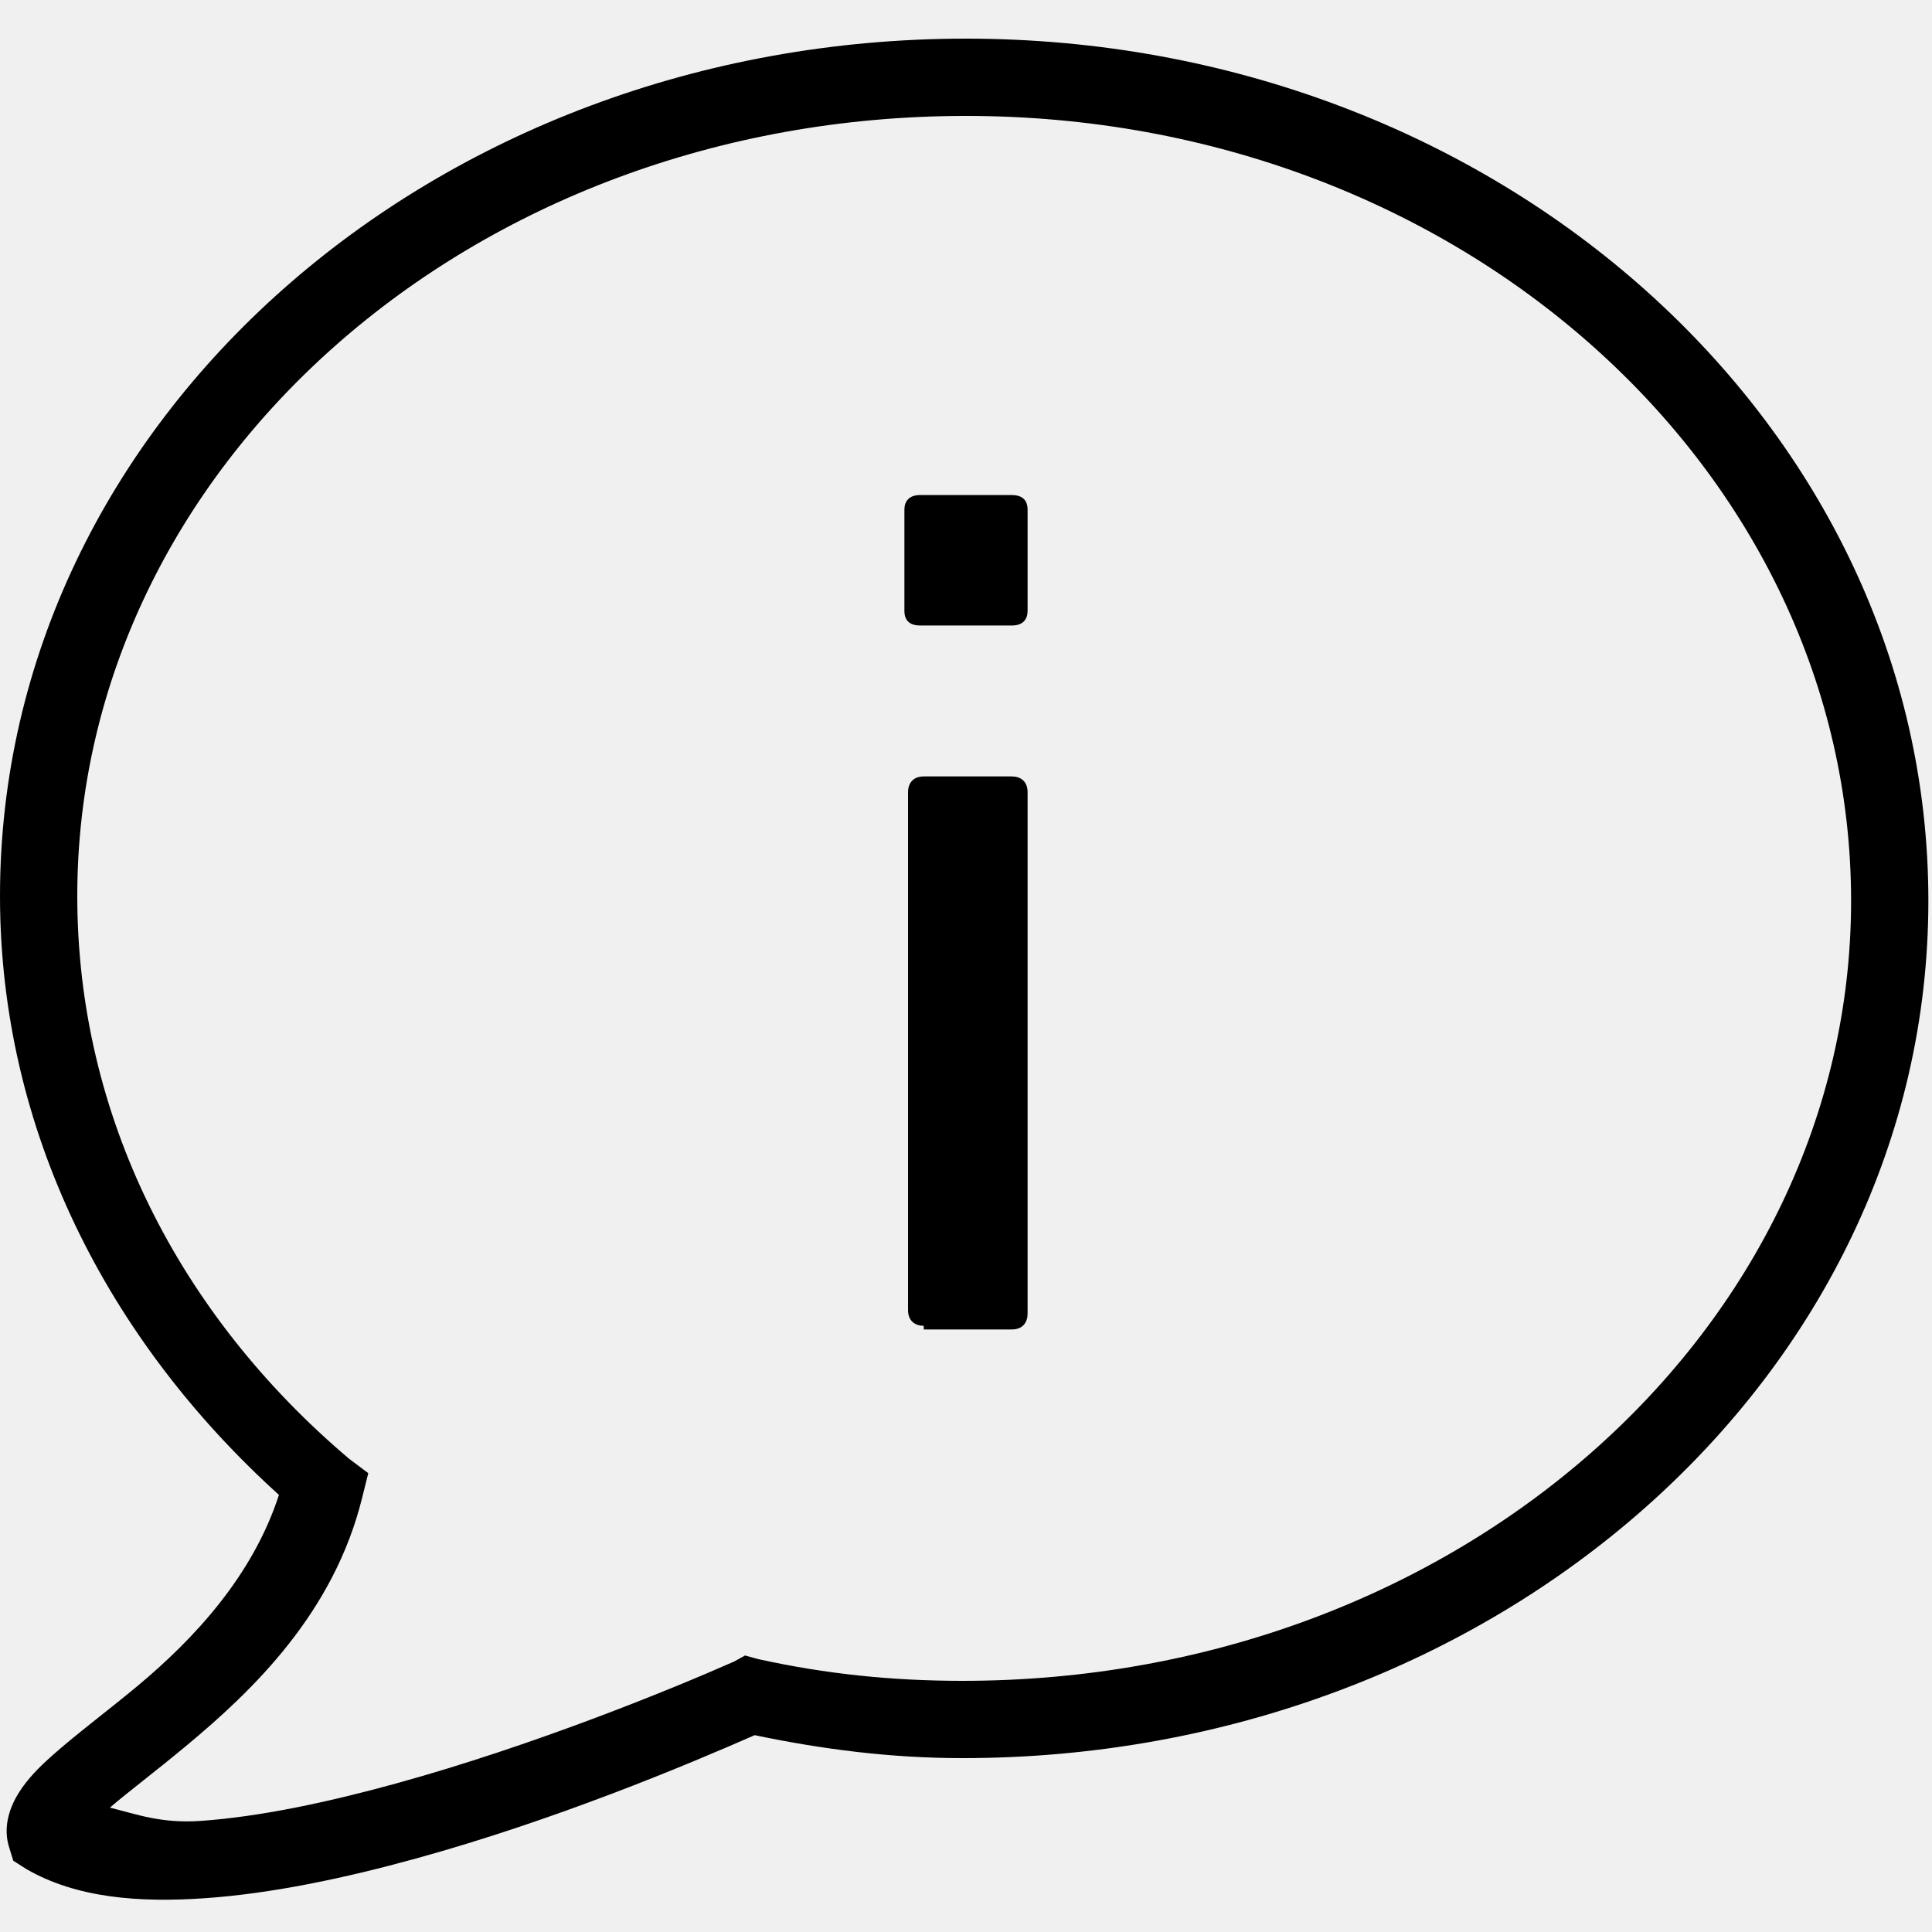
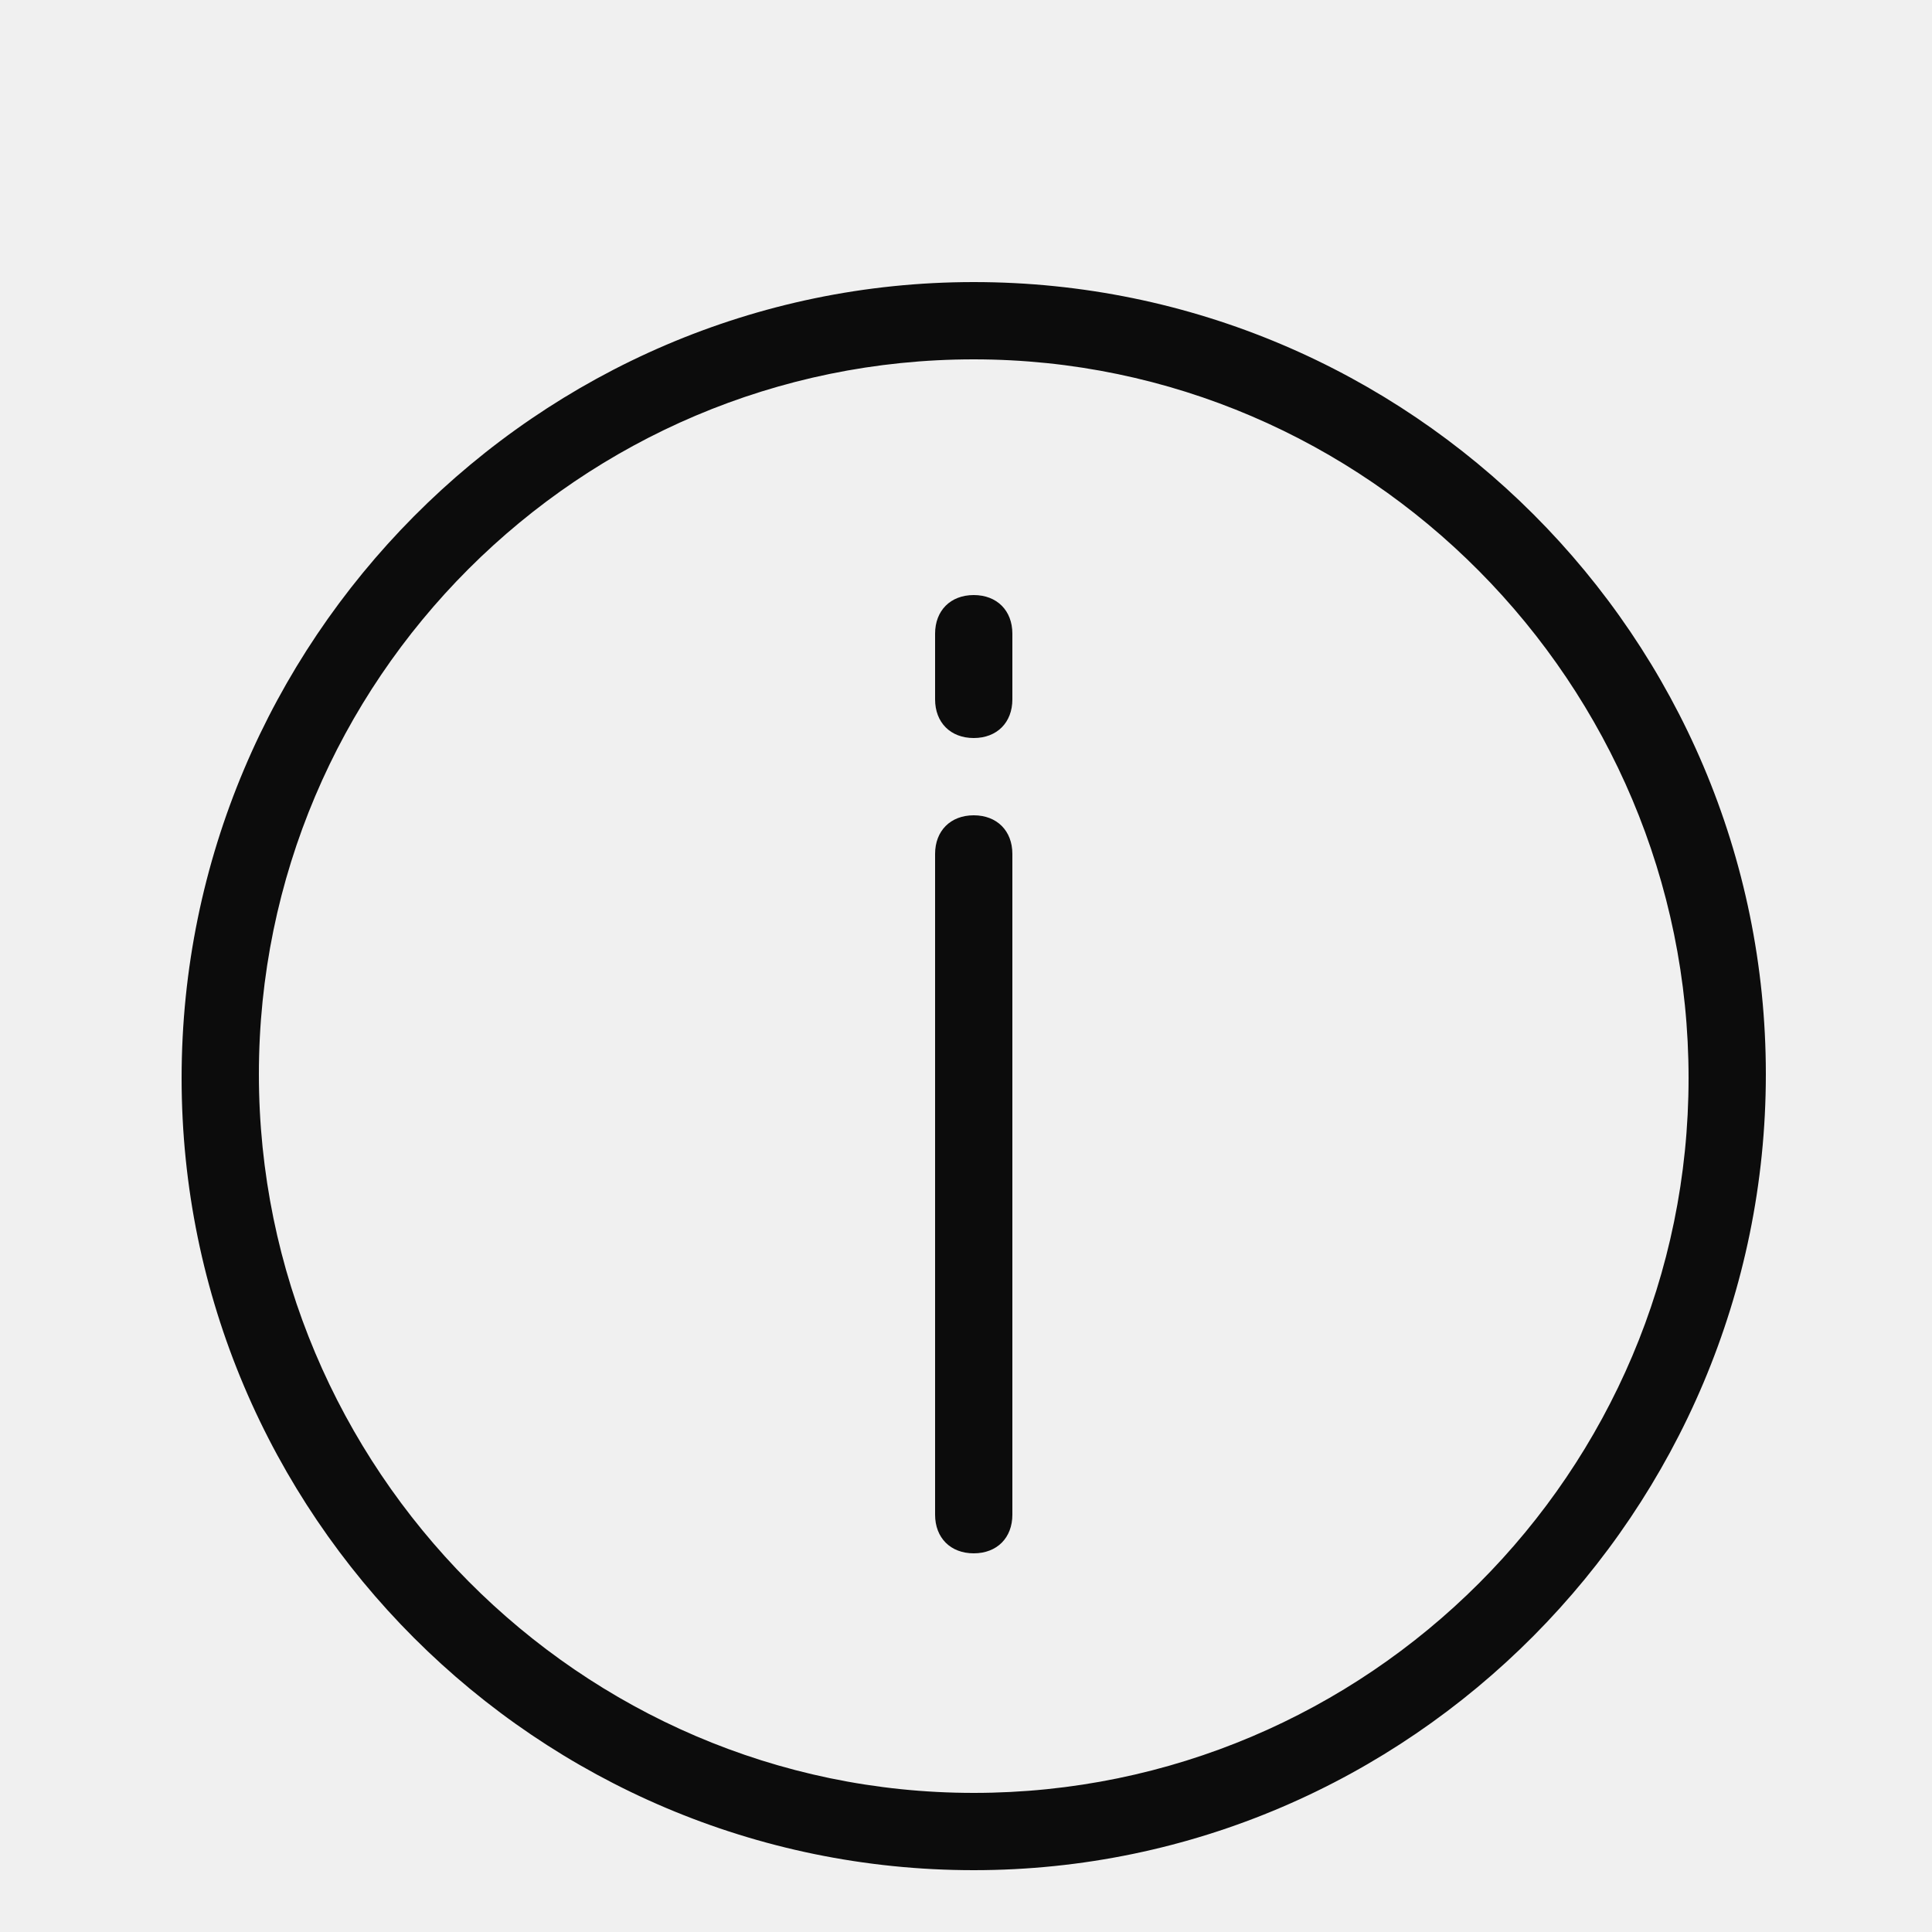
- <svg xmlns="http://www.w3.org/2000/svg" viewBox="0 0 50 50" width="50px" height="50px">
-   <path d="M 25 1 C 11.223 1 0 10.879 0 23.188 C 0 29.234 2.773 34.664 7.219 38.688 C 6.547 40.762 5.047 42.398 3.531 43.656 C 2.715 44.332 1.934 44.91 1.312 45.469 C 1.004 45.746 0.723 46.027 0.5 46.375 C 0.277 46.723 0.078 47.219 0.219 47.75 L 0.344 48.156 L 0.688 48.375 C 1.977 49.117 3.582 49.246 5.312 49.125 C 7.043 49.004 8.93 48.605 10.781 48.094 C 14.375 47.102 17.75 45.688 19.531 44.906 C 21.289 45.273 23.055 45.5 24.906 45.5 C 38.684 45.5 49.906 35.621 49.906 23.312 C 49.906 11.008 38.781 1 25 1 Z M 25 3 C 37.82 3 47.906 12.215 47.906 23.312 C 47.906 34.402 37.73 43.5 24.906 43.5 C 23.078 43.5 21.355 43.32 19.625 42.938 L 19.281 42.844 L 19 43 C 17.328 43.738 13.793 45.18 10.25 46.156 C 8.477 46.645 6.711 47.02 5.188 47.125 C 4.168 47.195 3.539 46.953 2.844 46.781 C 3.34 46.355 4.02 45.848 4.812 45.188 C 6.555 43.742 8.645 41.73 9.375 38.75 L 9.531 38.125 L 9.031 37.75 C 4.625 34.016 2 28.875 2 23.188 C 2 12.098 12.176 3 25 3 Z M 23.812 12.812 C 23.512 12.812 23.406 12.988 23.406 13.188 L 23.406 15.812 C 23.406 16.113 23.613 16.188 23.812 16.188 L 26.188 16.188 C 26.488 16.188 26.594 16.012 26.594 15.812 L 26.594 13.188 C 26.594 12.887 26.387 12.812 26.188 12.812 Z M 23.906 20.094 C 23.605 20.094 23.5 20.301 23.5 20.5 L 23.5 33.906 C 23.5 34.207 23.707 34.312 23.906 34.312 L 23.906 34.406 L 26.188 34.406 C 26.488 34.406 26.594 34.199 26.594 34 L 26.594 20.5 C 26.594 20.199 26.387 20.094 26.188 20.094 Z" />
+ <svg xmlns="http://www.w3.org/2000/svg" version="1.1" id="Layer_1" x="0px" y="0px" viewBox="0 0 50 50" style="enable-background:new 0 0 50 50;" xml:space="preserve">
+   <style type="text/css">
+ 	.st0{fill:#2980B9;}
+ 	.st1{fill:#037CC6;}
+ 	.st2{fill:#9B59B6;}
+ 	.st3{fill:#27AE60;}
+ 	.st4{fill:#E74C3C;}
+ 	.st5{fill:#34495E;}
+ 	.st6{fill:#D35400;}
+ 	.st7{fill:#E22D2D;}
+ 	.st8{fill:#1ABC9C;}
+ 	.st9{fill:#F39C12;}
+ 	.st10{fill:#E67E22;}
+ 	.st11{fill:url(#SVGID_1_);}
+ 	.st12{fill:url(#SVGID_2_);}
+ 	.st13{fill:url(#SVGID_3_);}
+ 	.st14{fill:url(#SVGID_4_);}
+ 	.st15{fill:url(#SVGID_5_);}
+ 	.st16{fill:url(#SVGID_6_);}
+ 	.st17{fill:url(#SVGID_7_);}
+ 	.st18{fill:url(#SVGID_8_);}
+ 	.st19{fill:url(#SVGID_9_);}
+ 	.st20{fill:url(#SVGID_10_);}
+ 	.st21{fill:url(#SVGID_11_);}
+ 	.st22{fill:url(#SVGID_12_);}
+ 	.st23{fill:url(#SVGID_13_);}
+ 	.st24{fill:url(#SVGID_14_);}
+ 	.st25{fill:url(#SVGID_15_);}
+ 	.st26{fill:url(#SVGID_16_);}
+ 	.st27{fill:url(#SVGID_17_);}
+ 	.st28{fill:url(#SVGID_18_);}
+ 	.st29{fill:url(#SVGID_19_);}
+ 	.st30{fill:url(#SVGID_20_);}
+ 	.st31{fill:url(#SVGID_21_);}
+ 	.st32{fill:url(#SVGID_22_);}
+ 	.st33{fill:url(#SVGID_23_);}
+ 	.st34{fill:url(#SVGID_24_);}
+ 	.st35{fill:url(#SVGID_25_);}
+ 	.st36{fill:url(#SVGID_26_);}
+ 	.st37{fill:url(#SVGID_27_);}
+ 	.st38{fill:url(#SVGID_28_);}
+ 	.st39{fill:url(#SVGID_29_);}
+ 	.st40{fill:url(#SVGID_30_);}
+ 	.st41{fill:url(#SVGID_31_);}
+ 	.st42{fill:url(#SVGID_32_);}
+ 	.st43{fill:#0C0C0C;}
+ 	.st44{fill:none;stroke:#0C0C0C;stroke-width:2;stroke-linecap:round;stroke-linejoin:round;stroke-miterlimit:10;}
+ 	.st45{fill:#FFFFFF;stroke:#0C0C0C;stroke-width:2;stroke-linecap:round;stroke-linejoin:round;stroke-miterlimit:10;}
+ 	.st46{fill:#FB0101;}
+ 	.st47{fill:url(#SVGID_33_);}
+ 	.st48{fill:url(#SVGID_34_);}
+ 	.st49{fill:#403D3D;}
+ 	.st50{fill:#926DDE;}
+ 	.st51{fill:#33CABB;}
+ </style>
+   <g>
+     <g>
+       <path class="st43" d="M25.2,48.4c-11.3,0-20.5-9.2-20.5-20.5S13.9,7.3,25.2,7.3s20.5,9.2,20.5,20.5S36.5,48.4,25.2,48.4z     M25.2,9.3C15,9.3,6.7,17.6,6.7,27.8S15,46.4,25.2,46.4s18.5-8.3,18.5-18.5S35.4,9.3,25.2,9.3z" />
+     </g>
+     <g>
+       <path class="st43" d="M25.2,19.1c-0.6,0-1-0.4-1-1v-1.7c0-0.6,0.4-1,1-1s1,0.4,1,1v1.7C26.2,18.7,25.8,19.1,25.2,19.1z" />
+       <path class="st43" d="M25.2,40.2c-0.6,0-1-0.4-1-1V22.1c0-0.6,0.4-1,1-1s1,0.4,1,1v17.1C26.2,39.8,25.8,40.2,25.2,40.2z" />
+     </g>
+   </g>
</svg>
